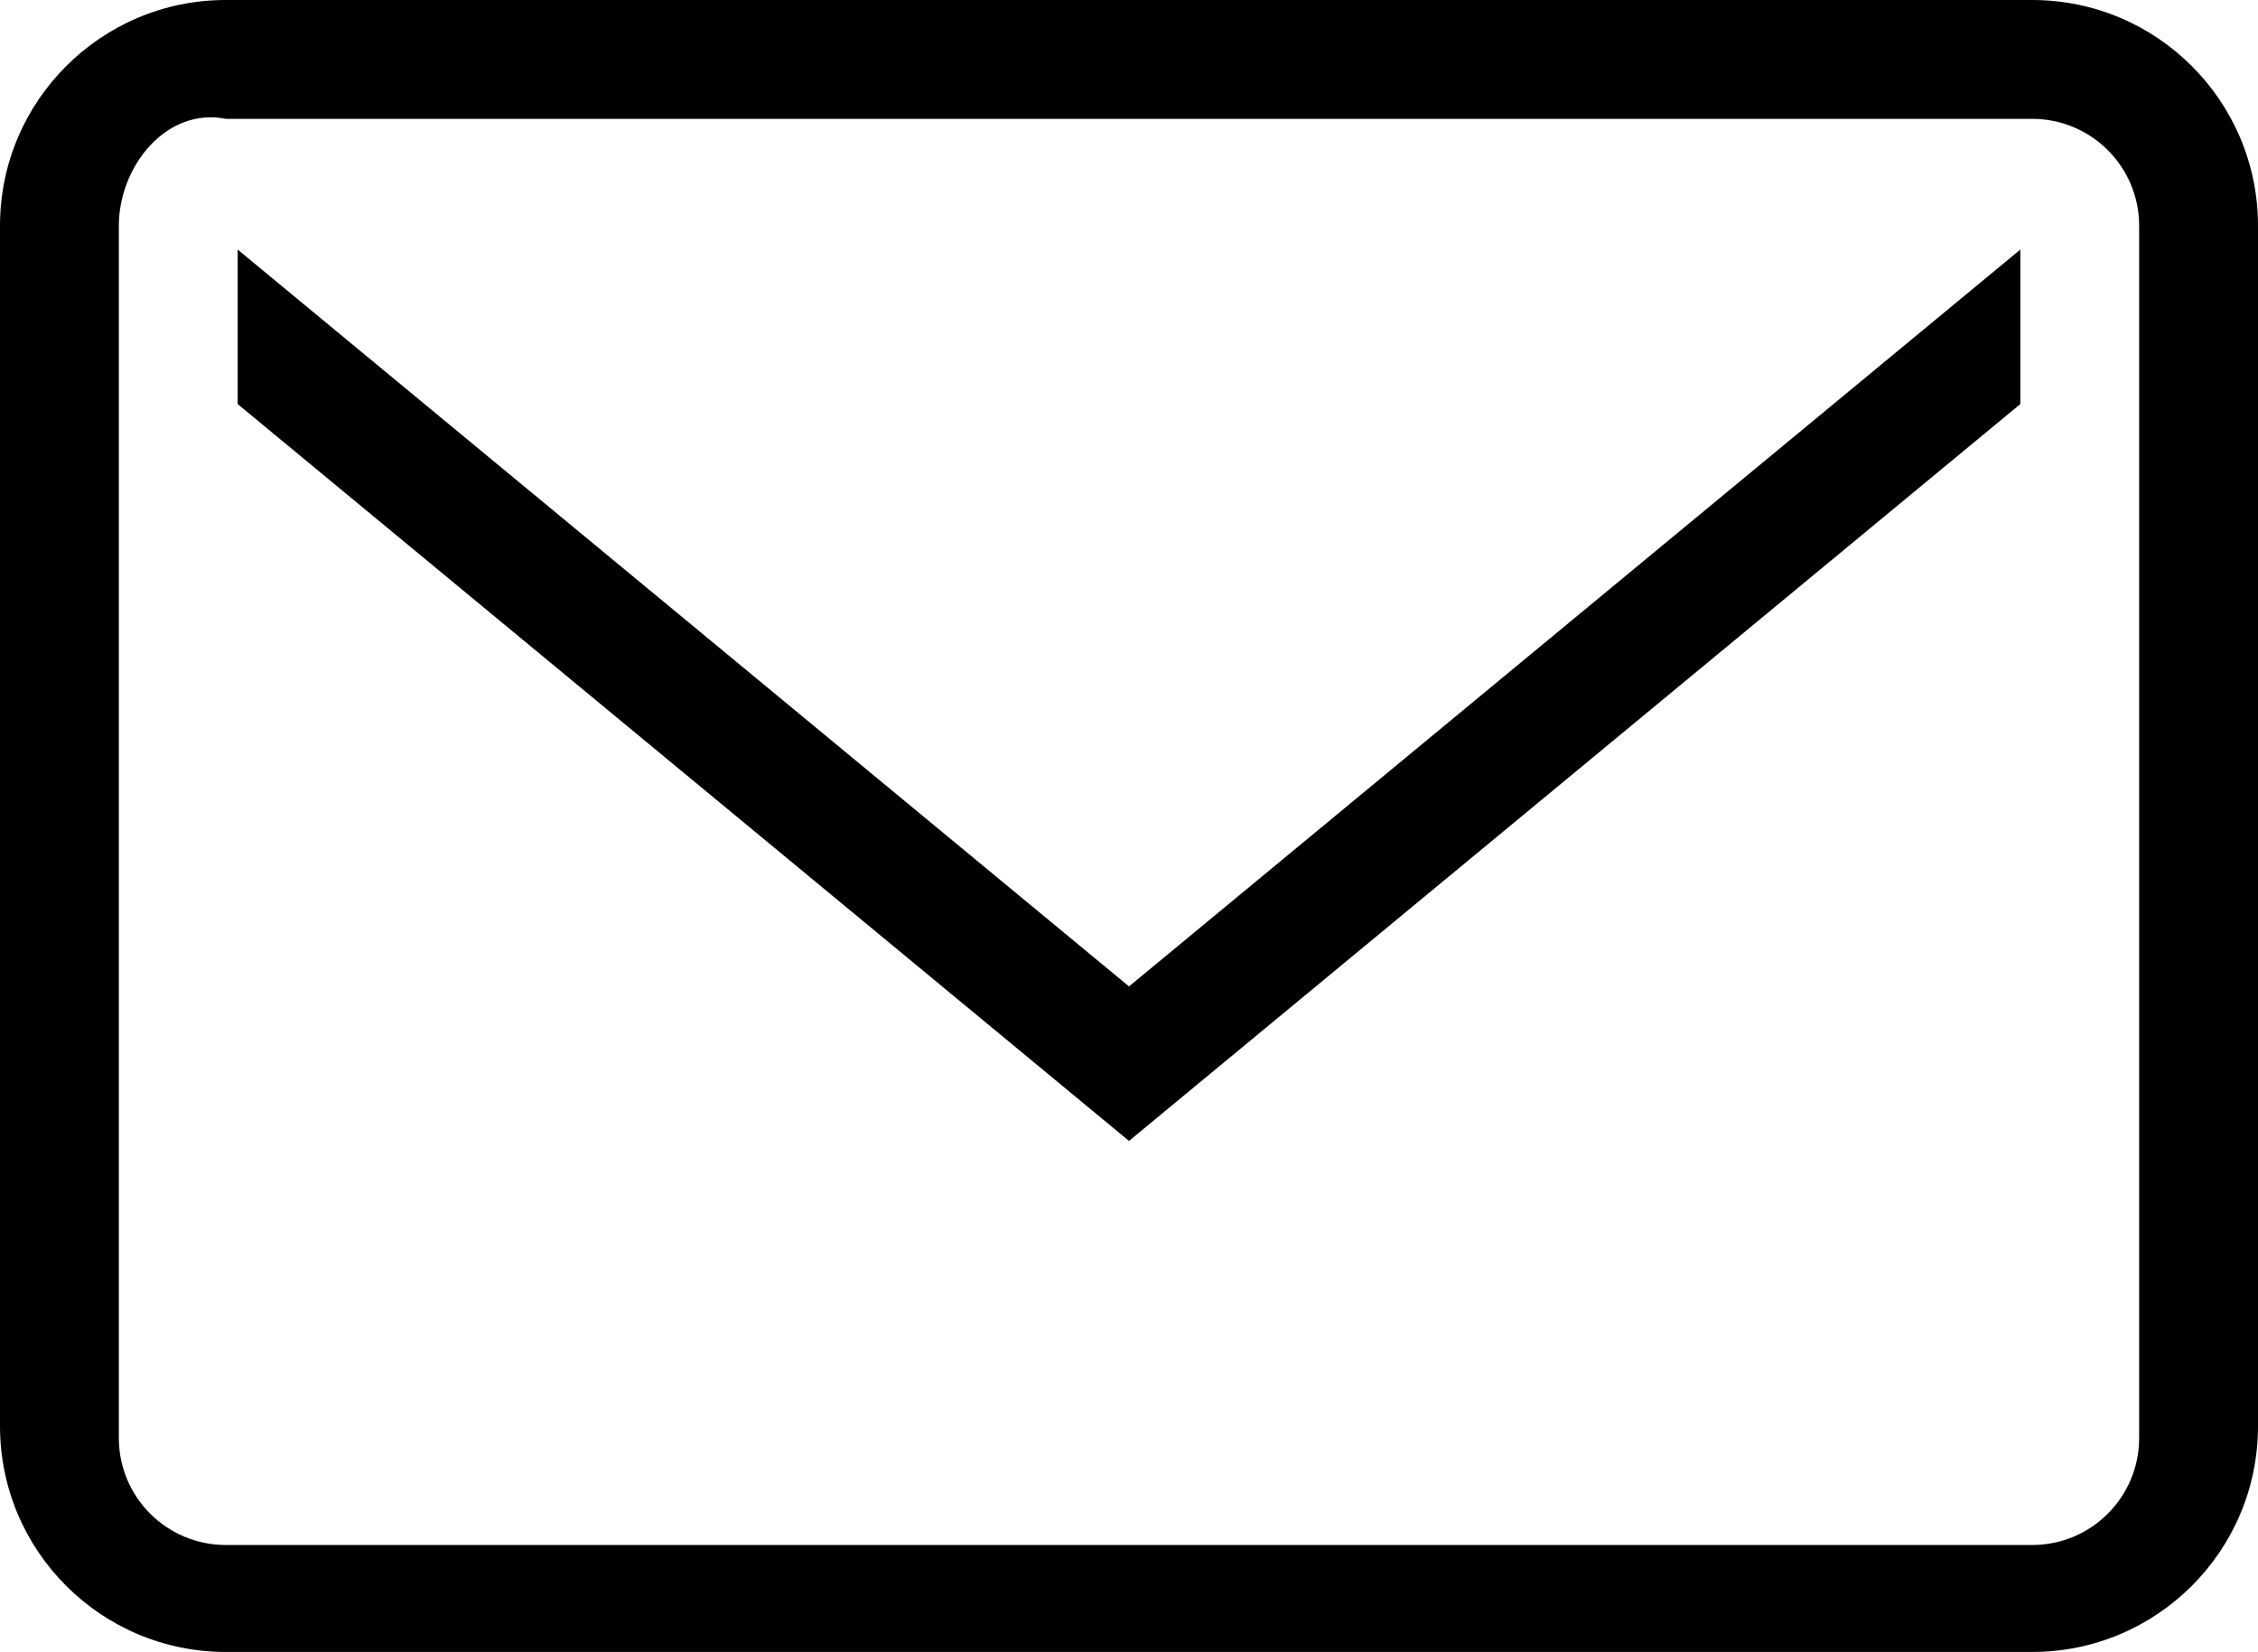
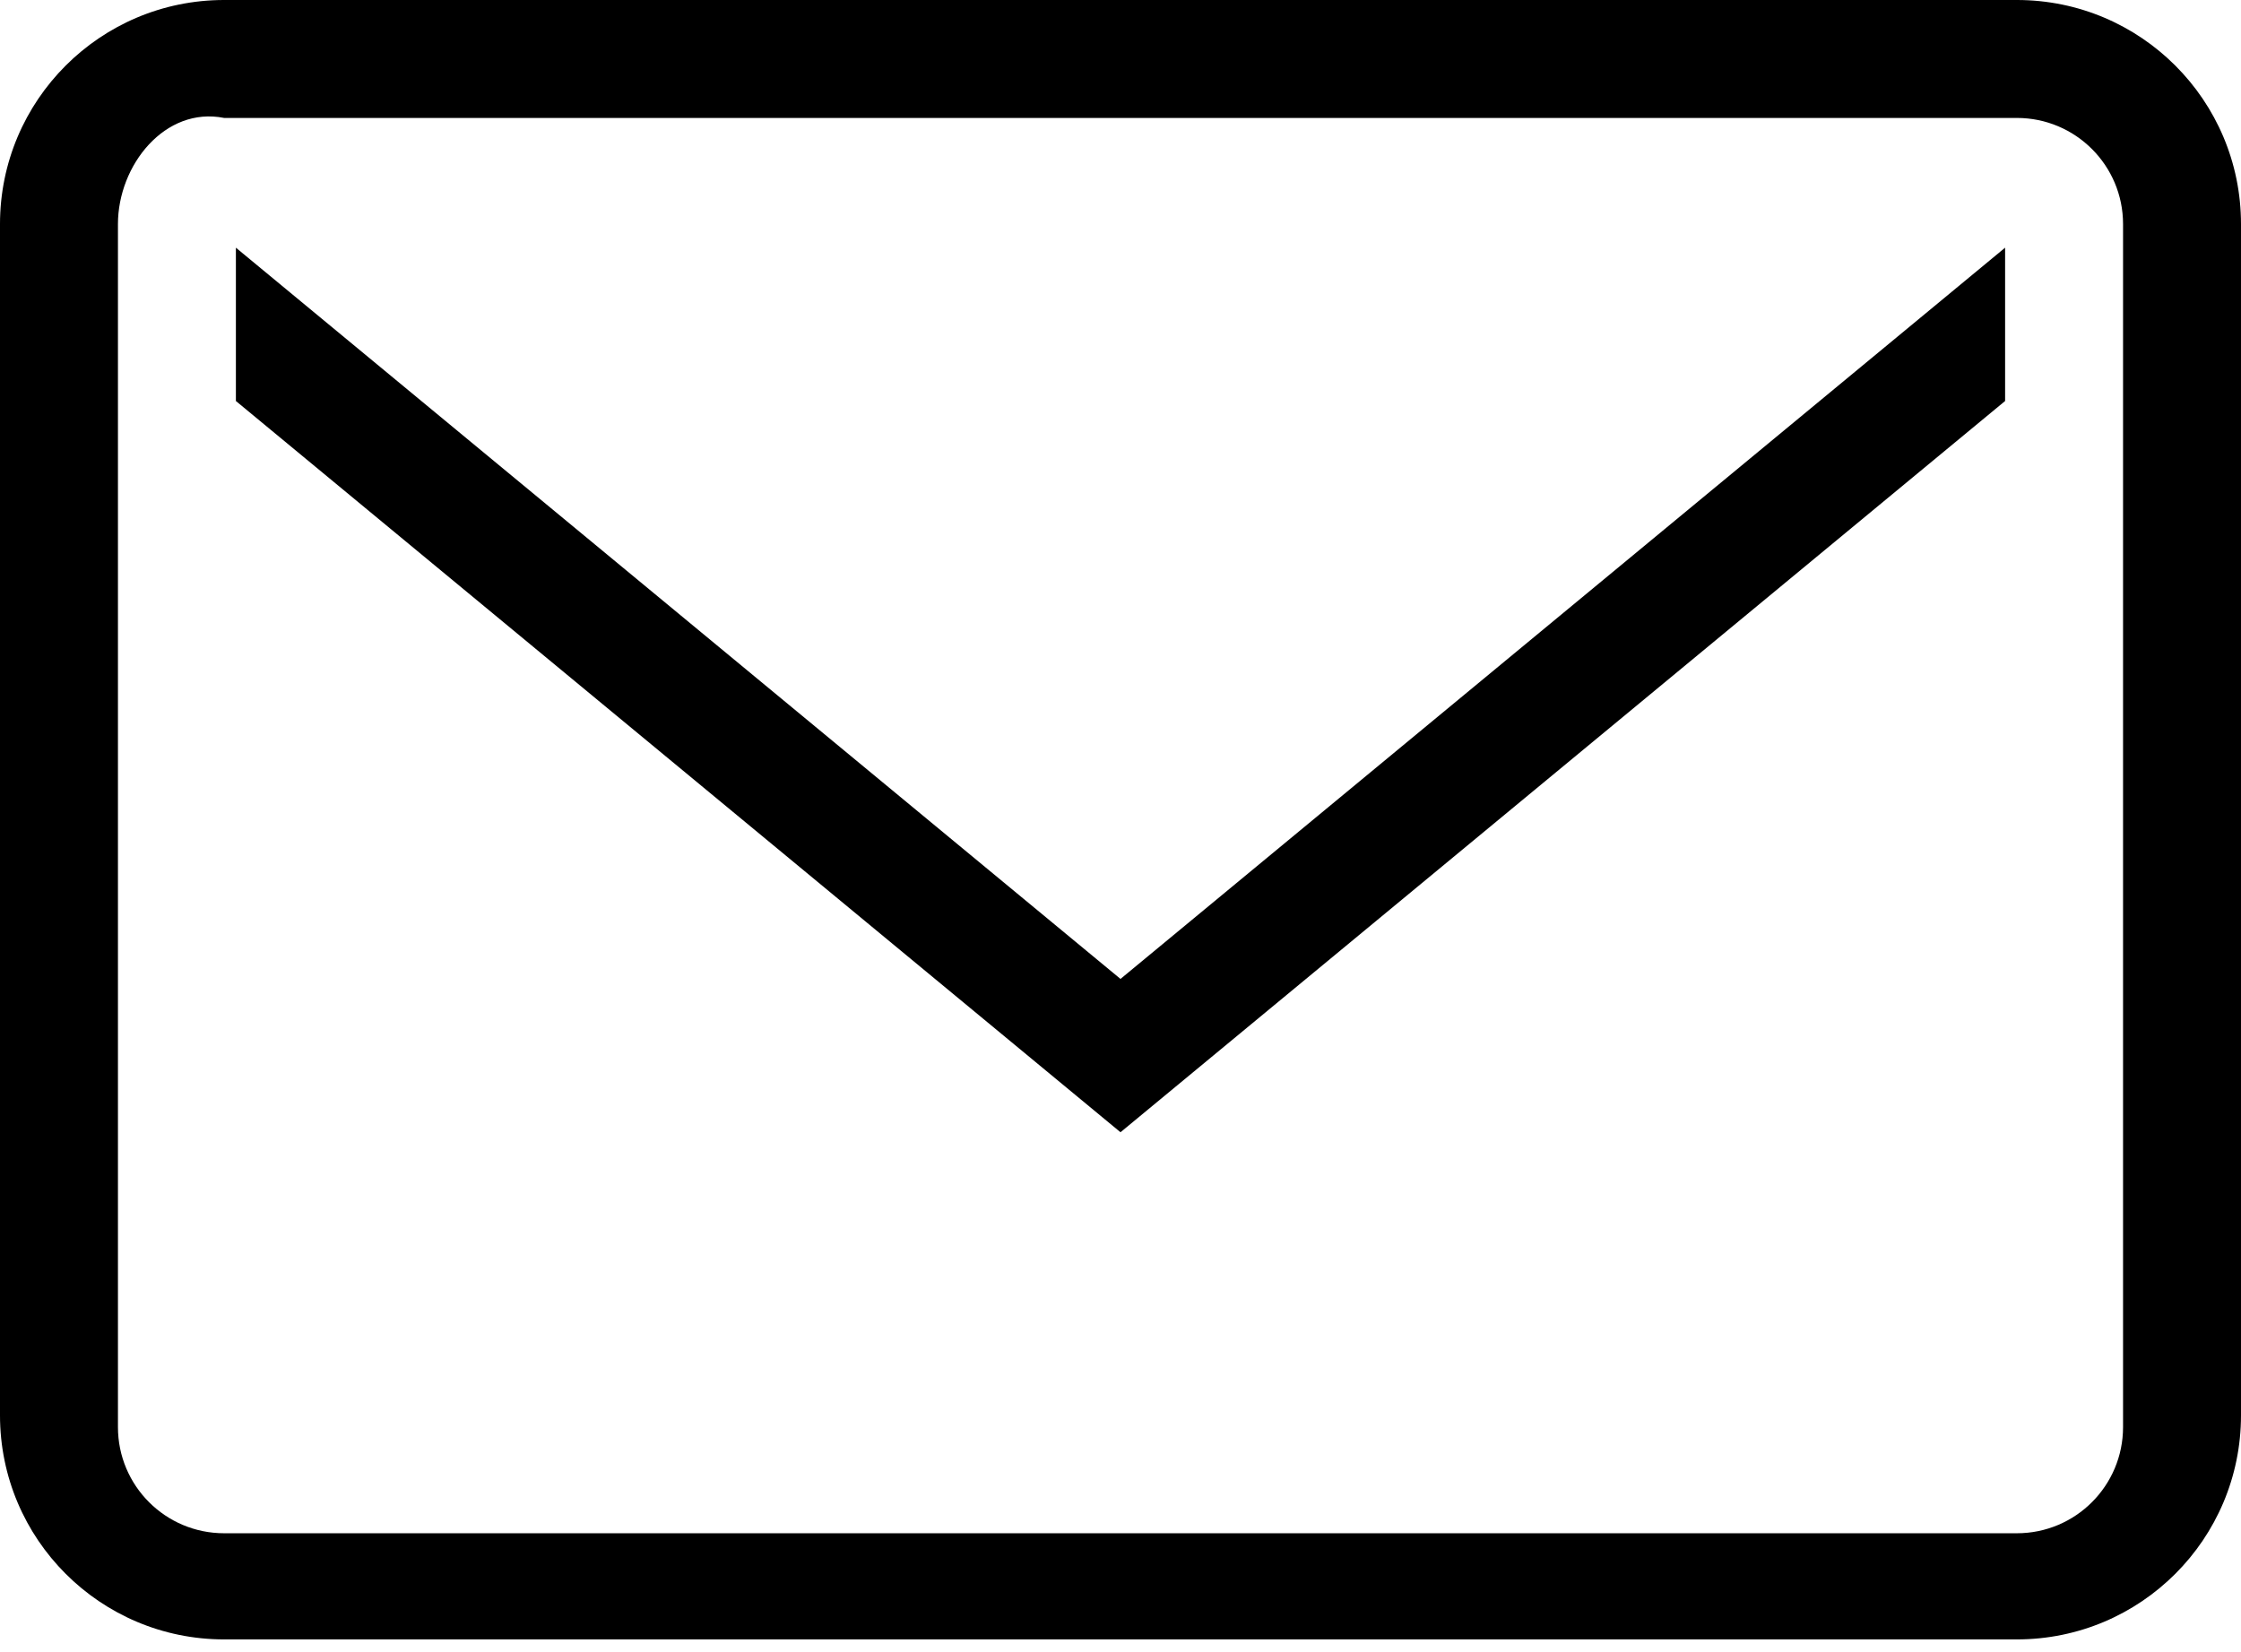
- <svg xmlns="http://www.w3.org/2000/svg" width="19" height="13.9" viewBox="0 0 19 13.9">
+ <svg xmlns="http://www.w3.org/2000/svg" width="19" height="14" viewBox="0 0 19 14">
  <path d="M19,12a1.9,1.9,0,0,1-1.9,1.9H1.9A1.9,1.9,0,0,1,0,12V1.9A1.9,1.9,0,0,1,1.9,0H17.1A1.9,1.9,0,0,1,19,1.9ZM18,1.9a.9.9,0,0,0-.9-.9H1.9c-.5-.1-.9.4-.9.9V12.1a.9.9,0,0,0,.9.9H17.1a.9.9,0,0,0,.9-.9Z" />
  <polygon points="2 2.1 2 3.4 9.5 9.6 17 3.4 17 2.1 9.5 8.3 2 2.1" />
</svg>
